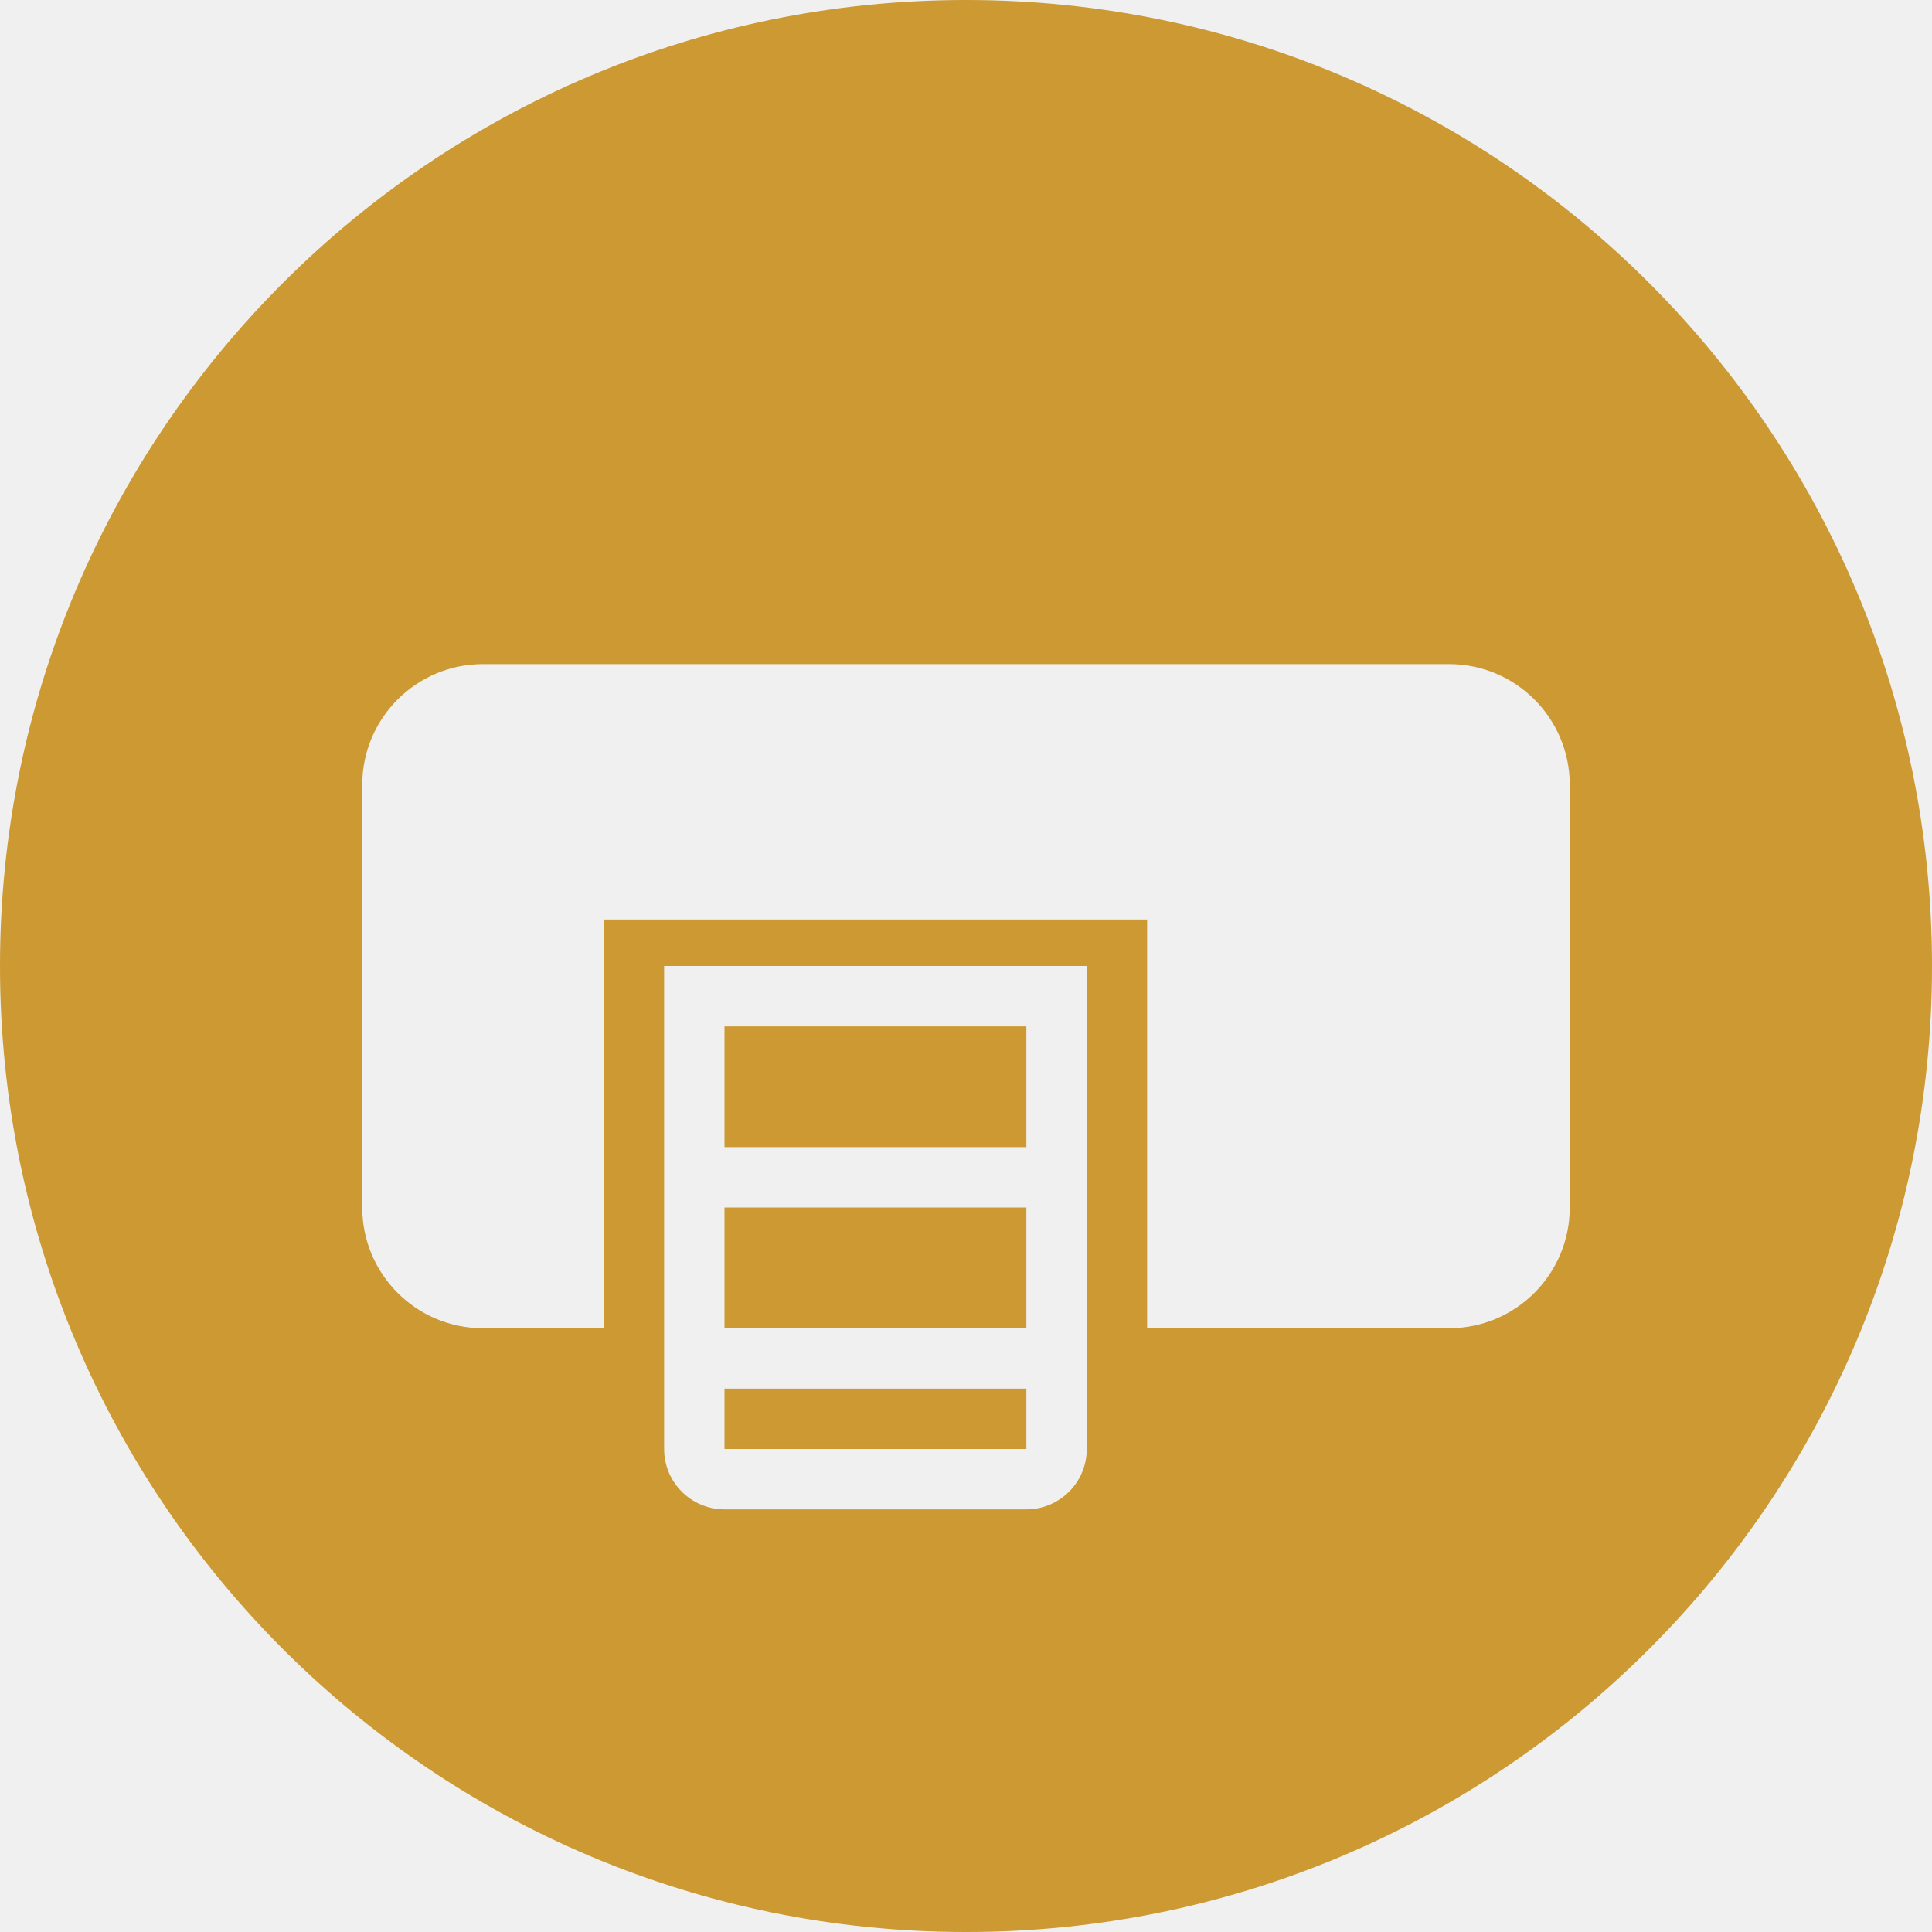
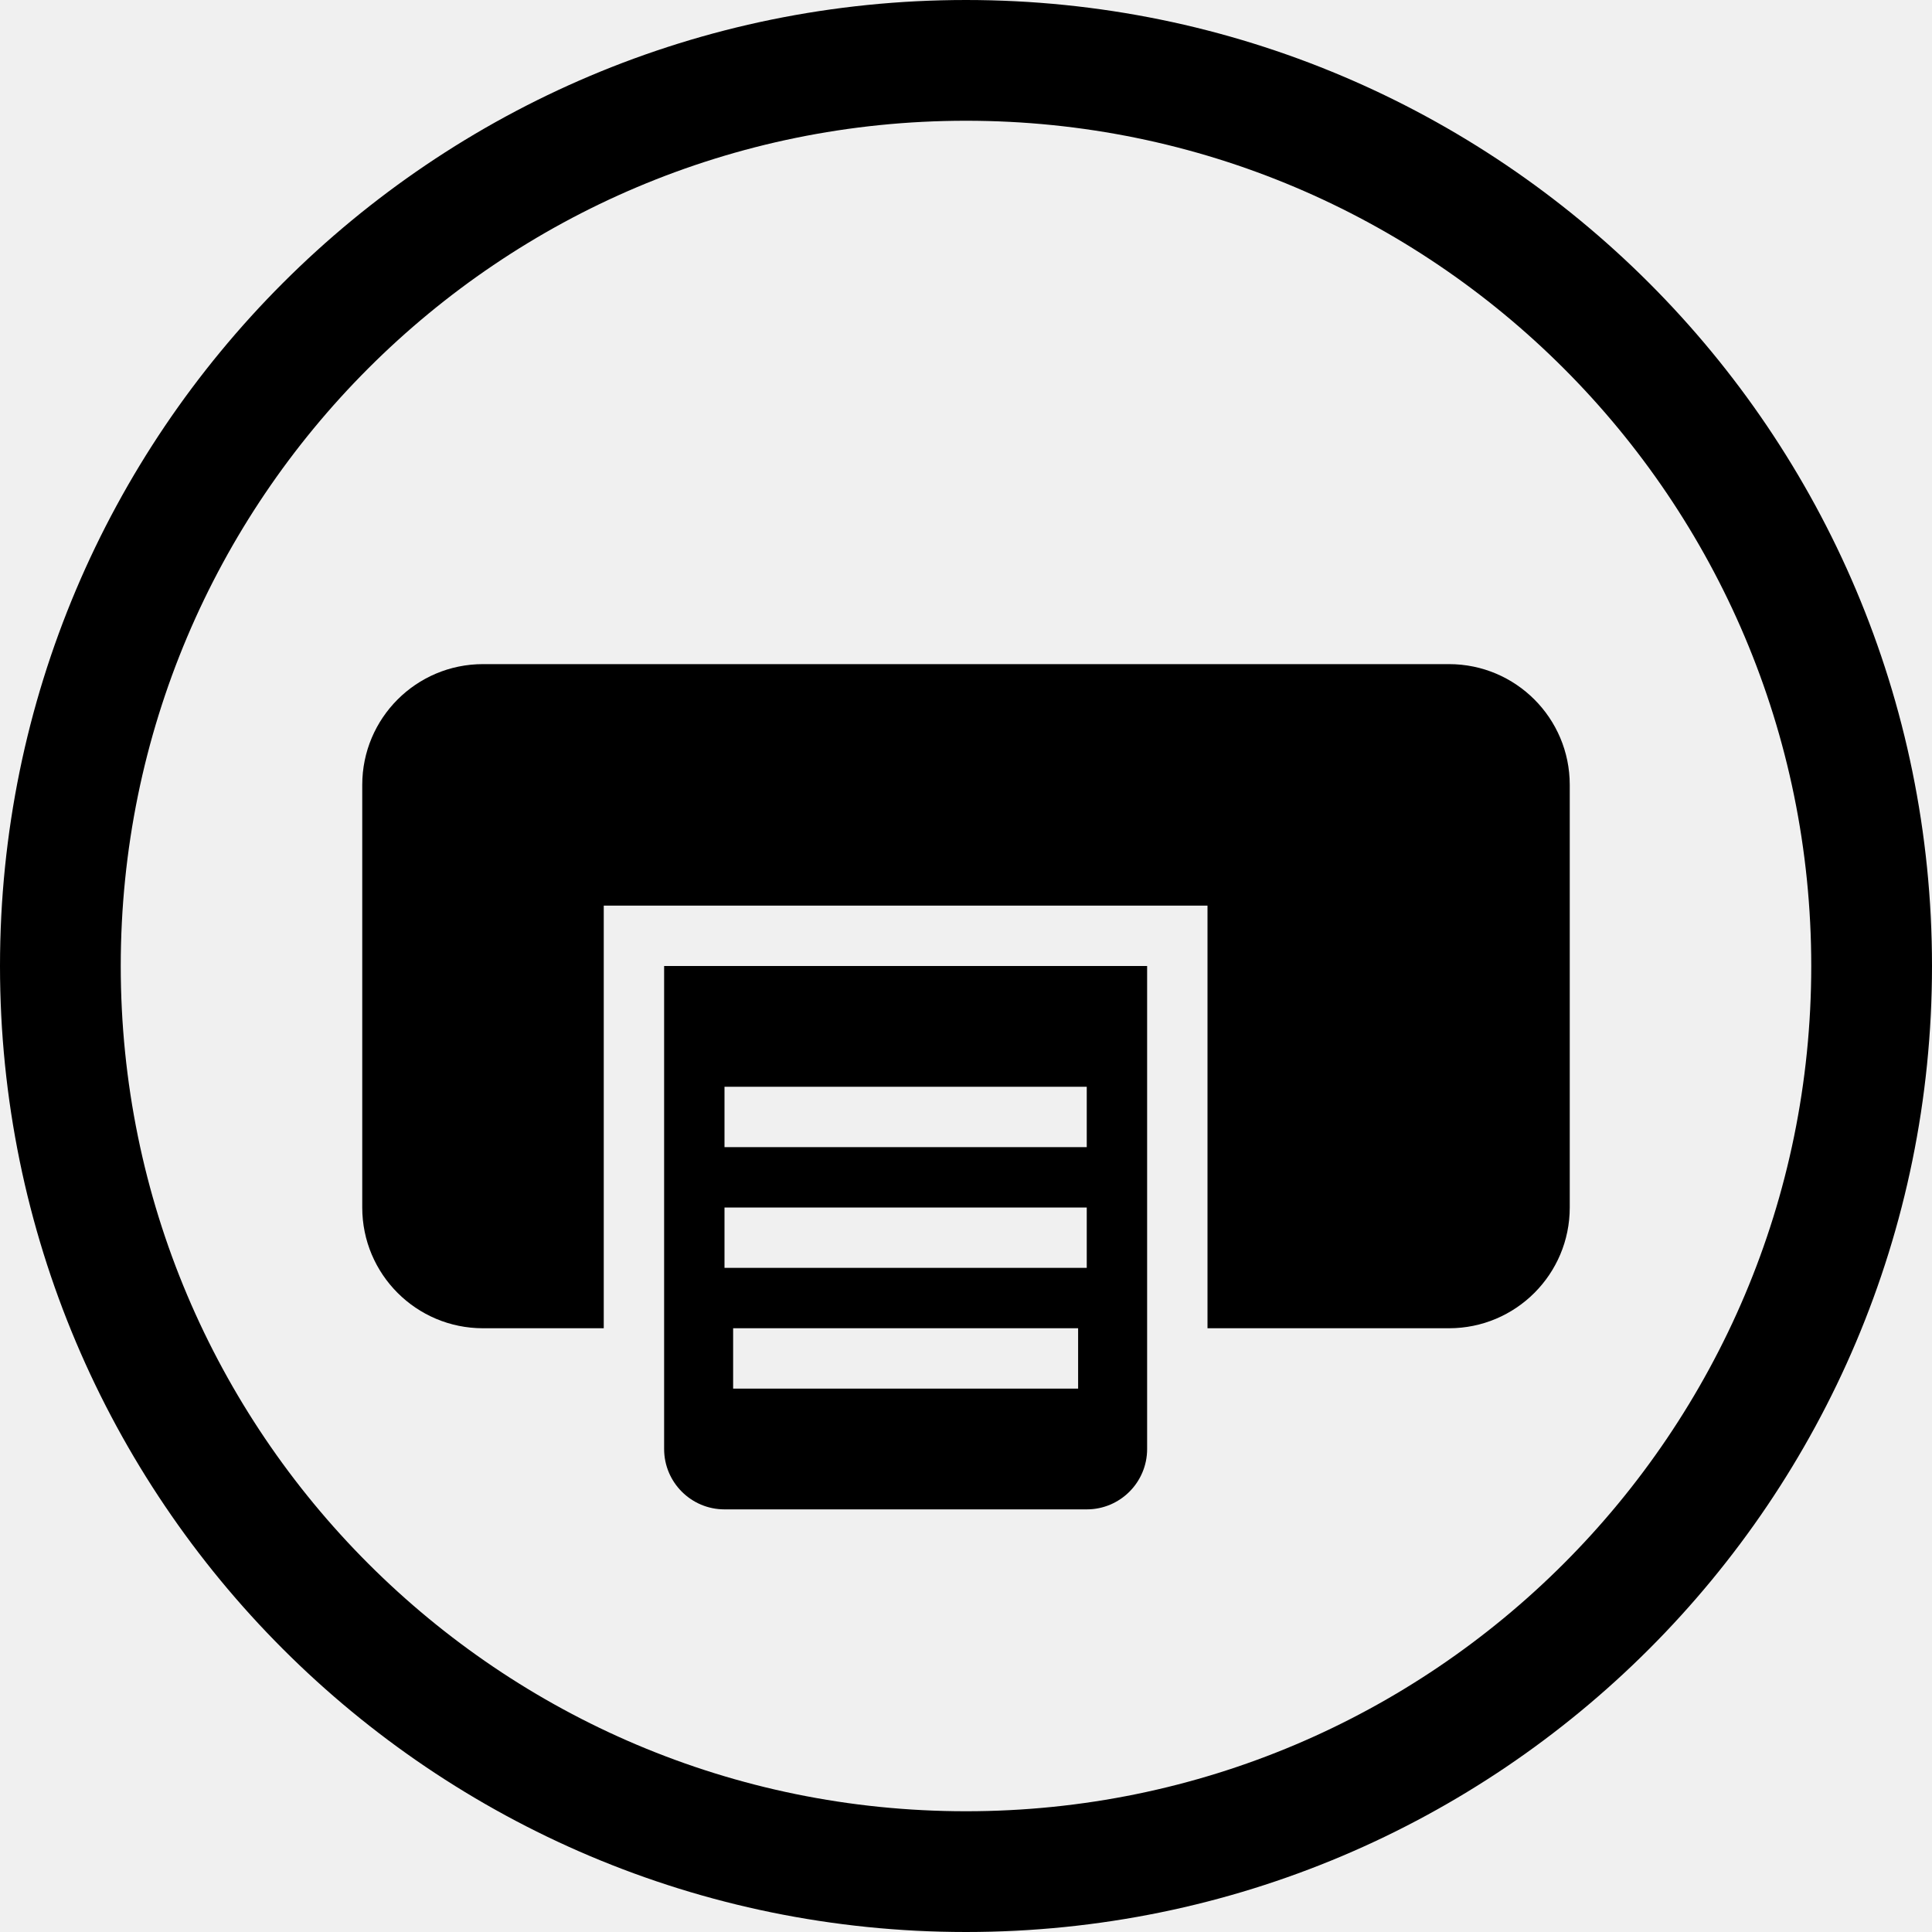
<svg xmlns="http://www.w3.org/2000/svg" width="32" height="32" viewBox="0 0 32 32" fill="none">
-   <g clip-path="url(#clip0_19_24)">
-     <path d="M16 0C24.837 0 32 7.163 32 16C32 24.837 24.837 32 16 32C7.163 32 0 24.837 0 16C0 7.163 7.163 0 16 0ZM11 16V24C11 24.552 11.448 25 12 25H17C17.552 25 18 24.552 18 24V16H11ZM17 23V24H12V23H17ZM8 11C6.895 11 6 11.895 6 13V20C6 21.105 6.895 22 8 22H10V15.23H19V22H24C25.105 22 26 21.105 26 20V13C26 11.895 25.105 11 24 11H8ZM17 20V22H12V20H17ZM17 17V19H12V17H17Z" fill="#CC9933" />
+   <g clip-path="url(#clip0_20_40)">
+     <path d="M16 1C24.284 1 31 7.716 31 16C31 24.284 24.284 31 16 31C7.716 31 1 24.284 1 16C1 7.716 7.716 1 16 1Z" stroke="black" stroke-width="2" />
+     <path d="M8 11H24C25.105 11 26 11.895 26 13V20C26 21.105 25.105 22 24 22H20V15H10V22H8C6.895 22 6 21.105 6 20V13C6 11.895 6.895 11 8 11Z" fill="black" />
+     <path d="M19 24C19 24.552 18.552 25 18 25H12C11.448 25 11 24.552 11 24V16H19V24ZM12.143 23H17.857V22H12.143V23ZM12 21H18V20H12V21ZM12 19H18V18H12V19Z" fill="black" />
  </g>
  <defs>
-     <clipPath id="clip0_19_24">
+     <clipPath id="clip0_20_40">
      <rect width="32" height="32" fill="white" />
    </clipPath>
  </defs>
</svg>
